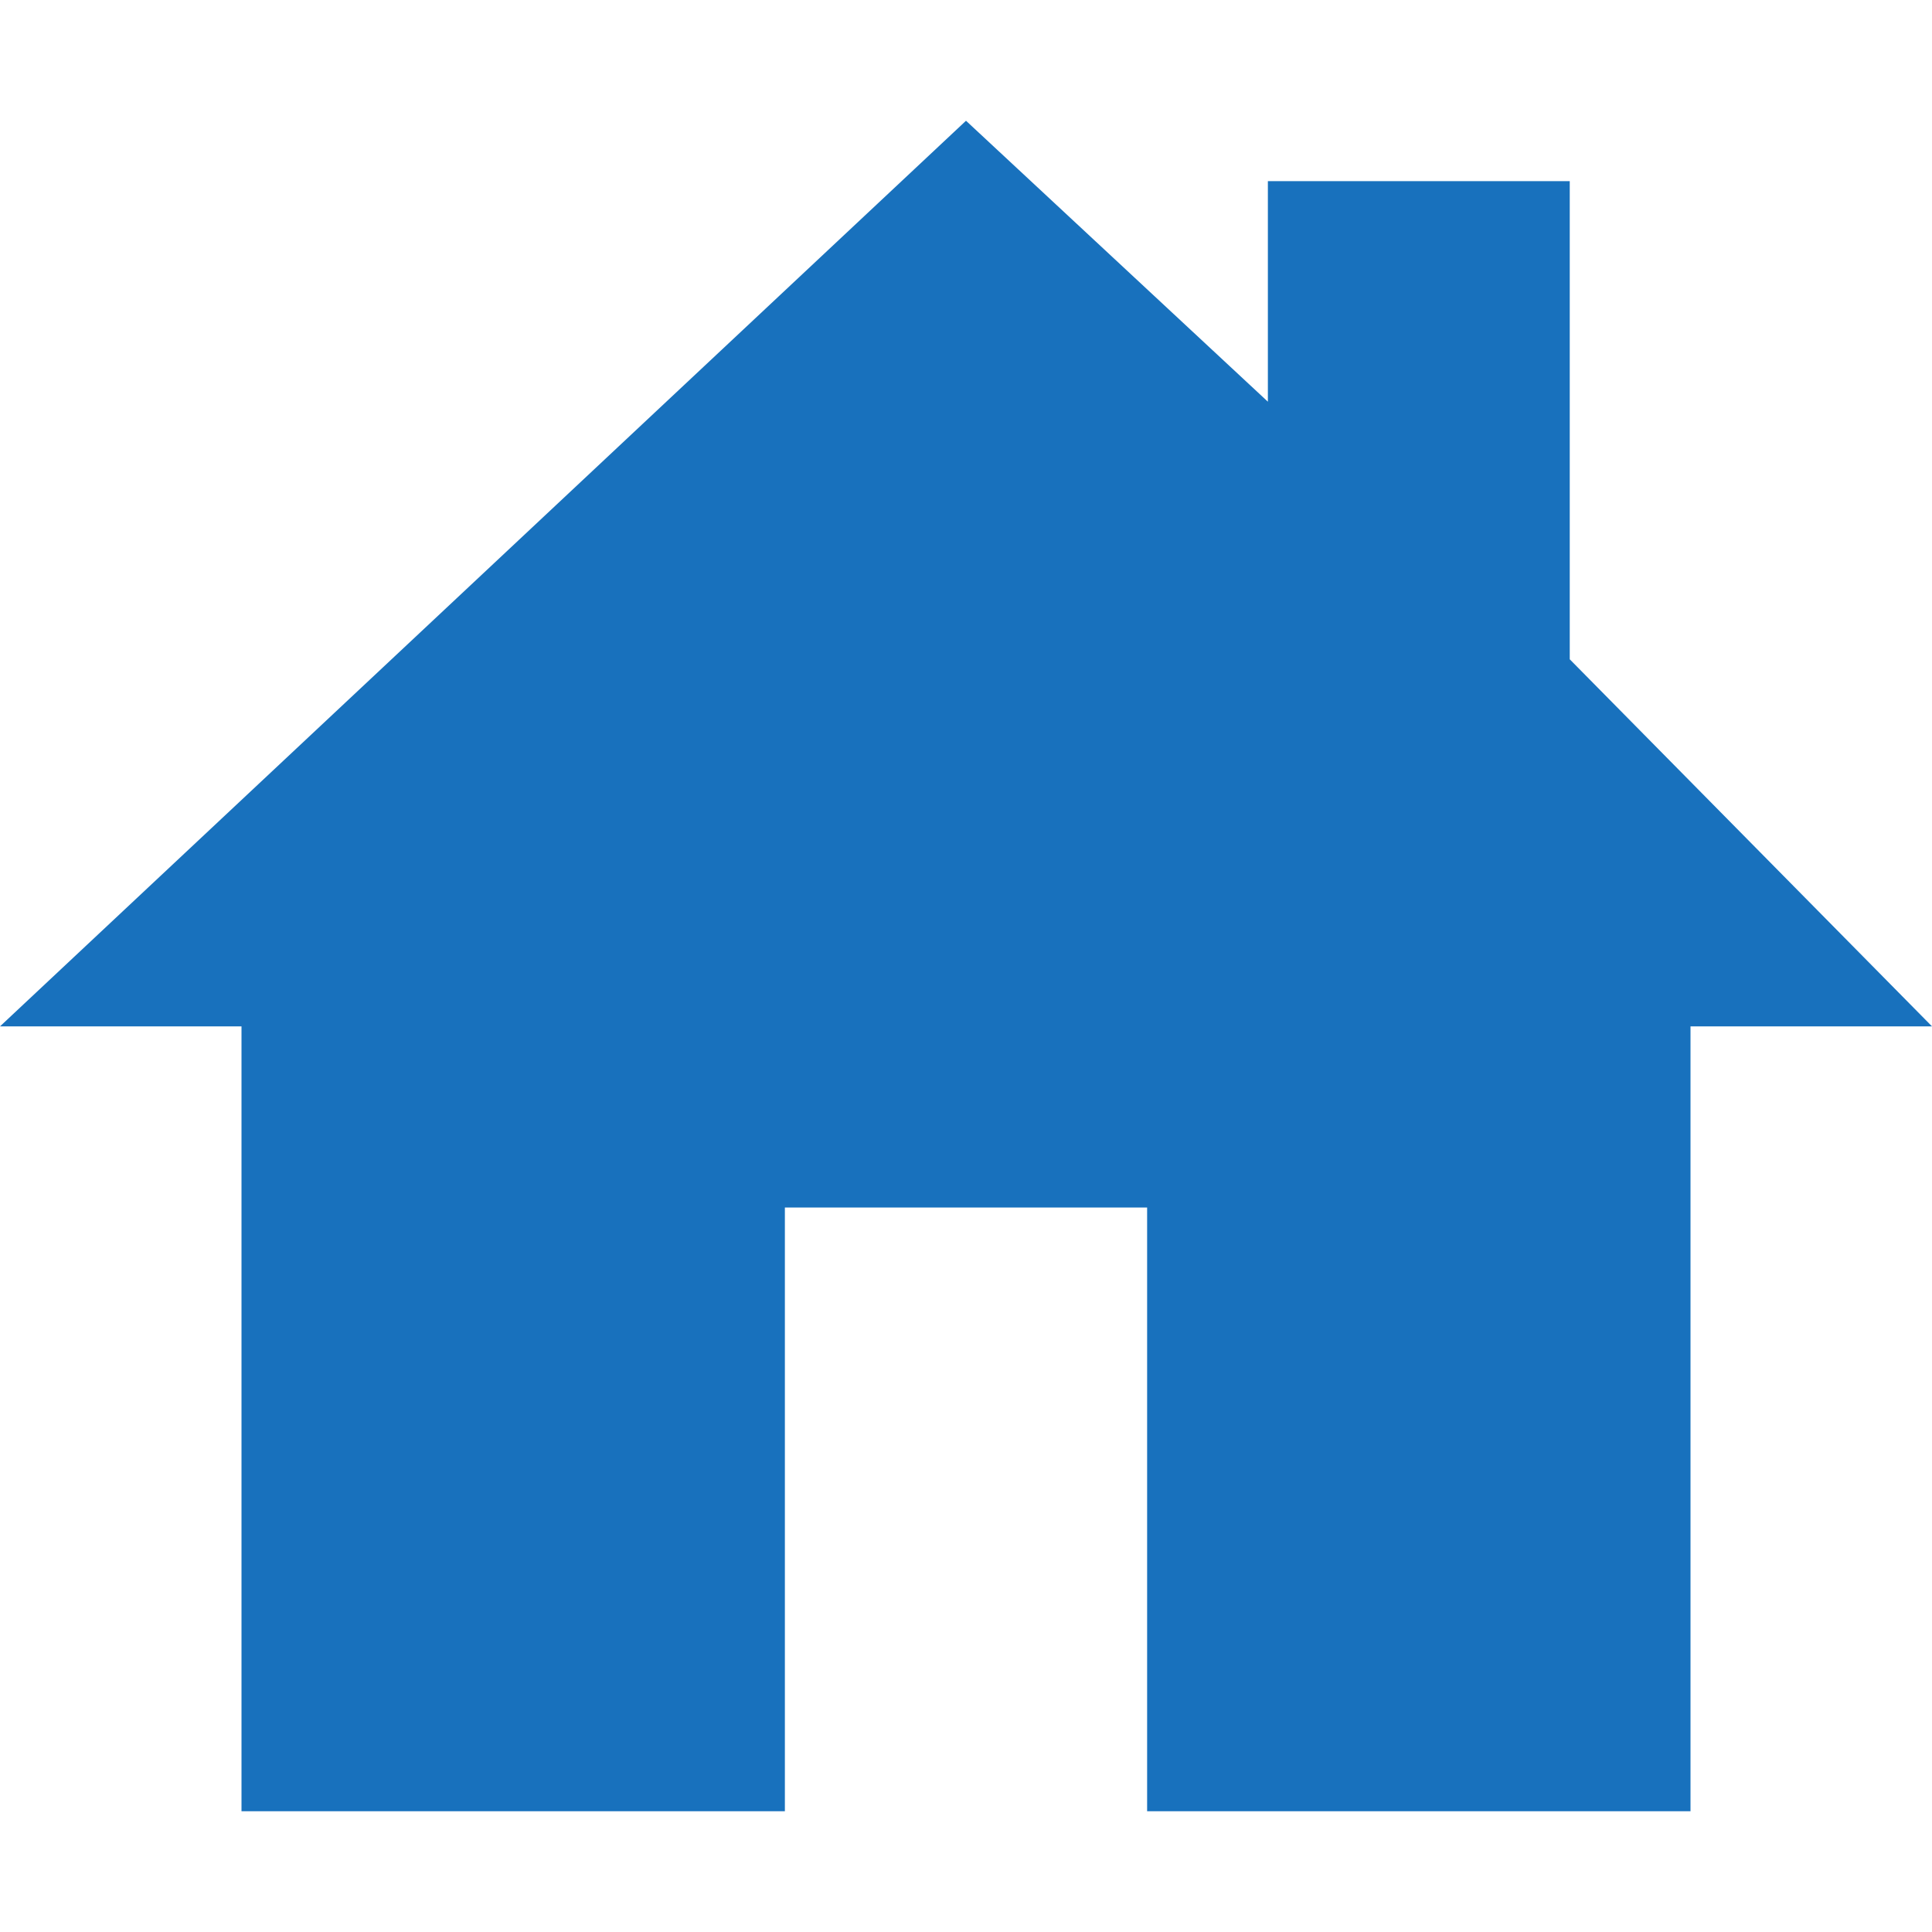
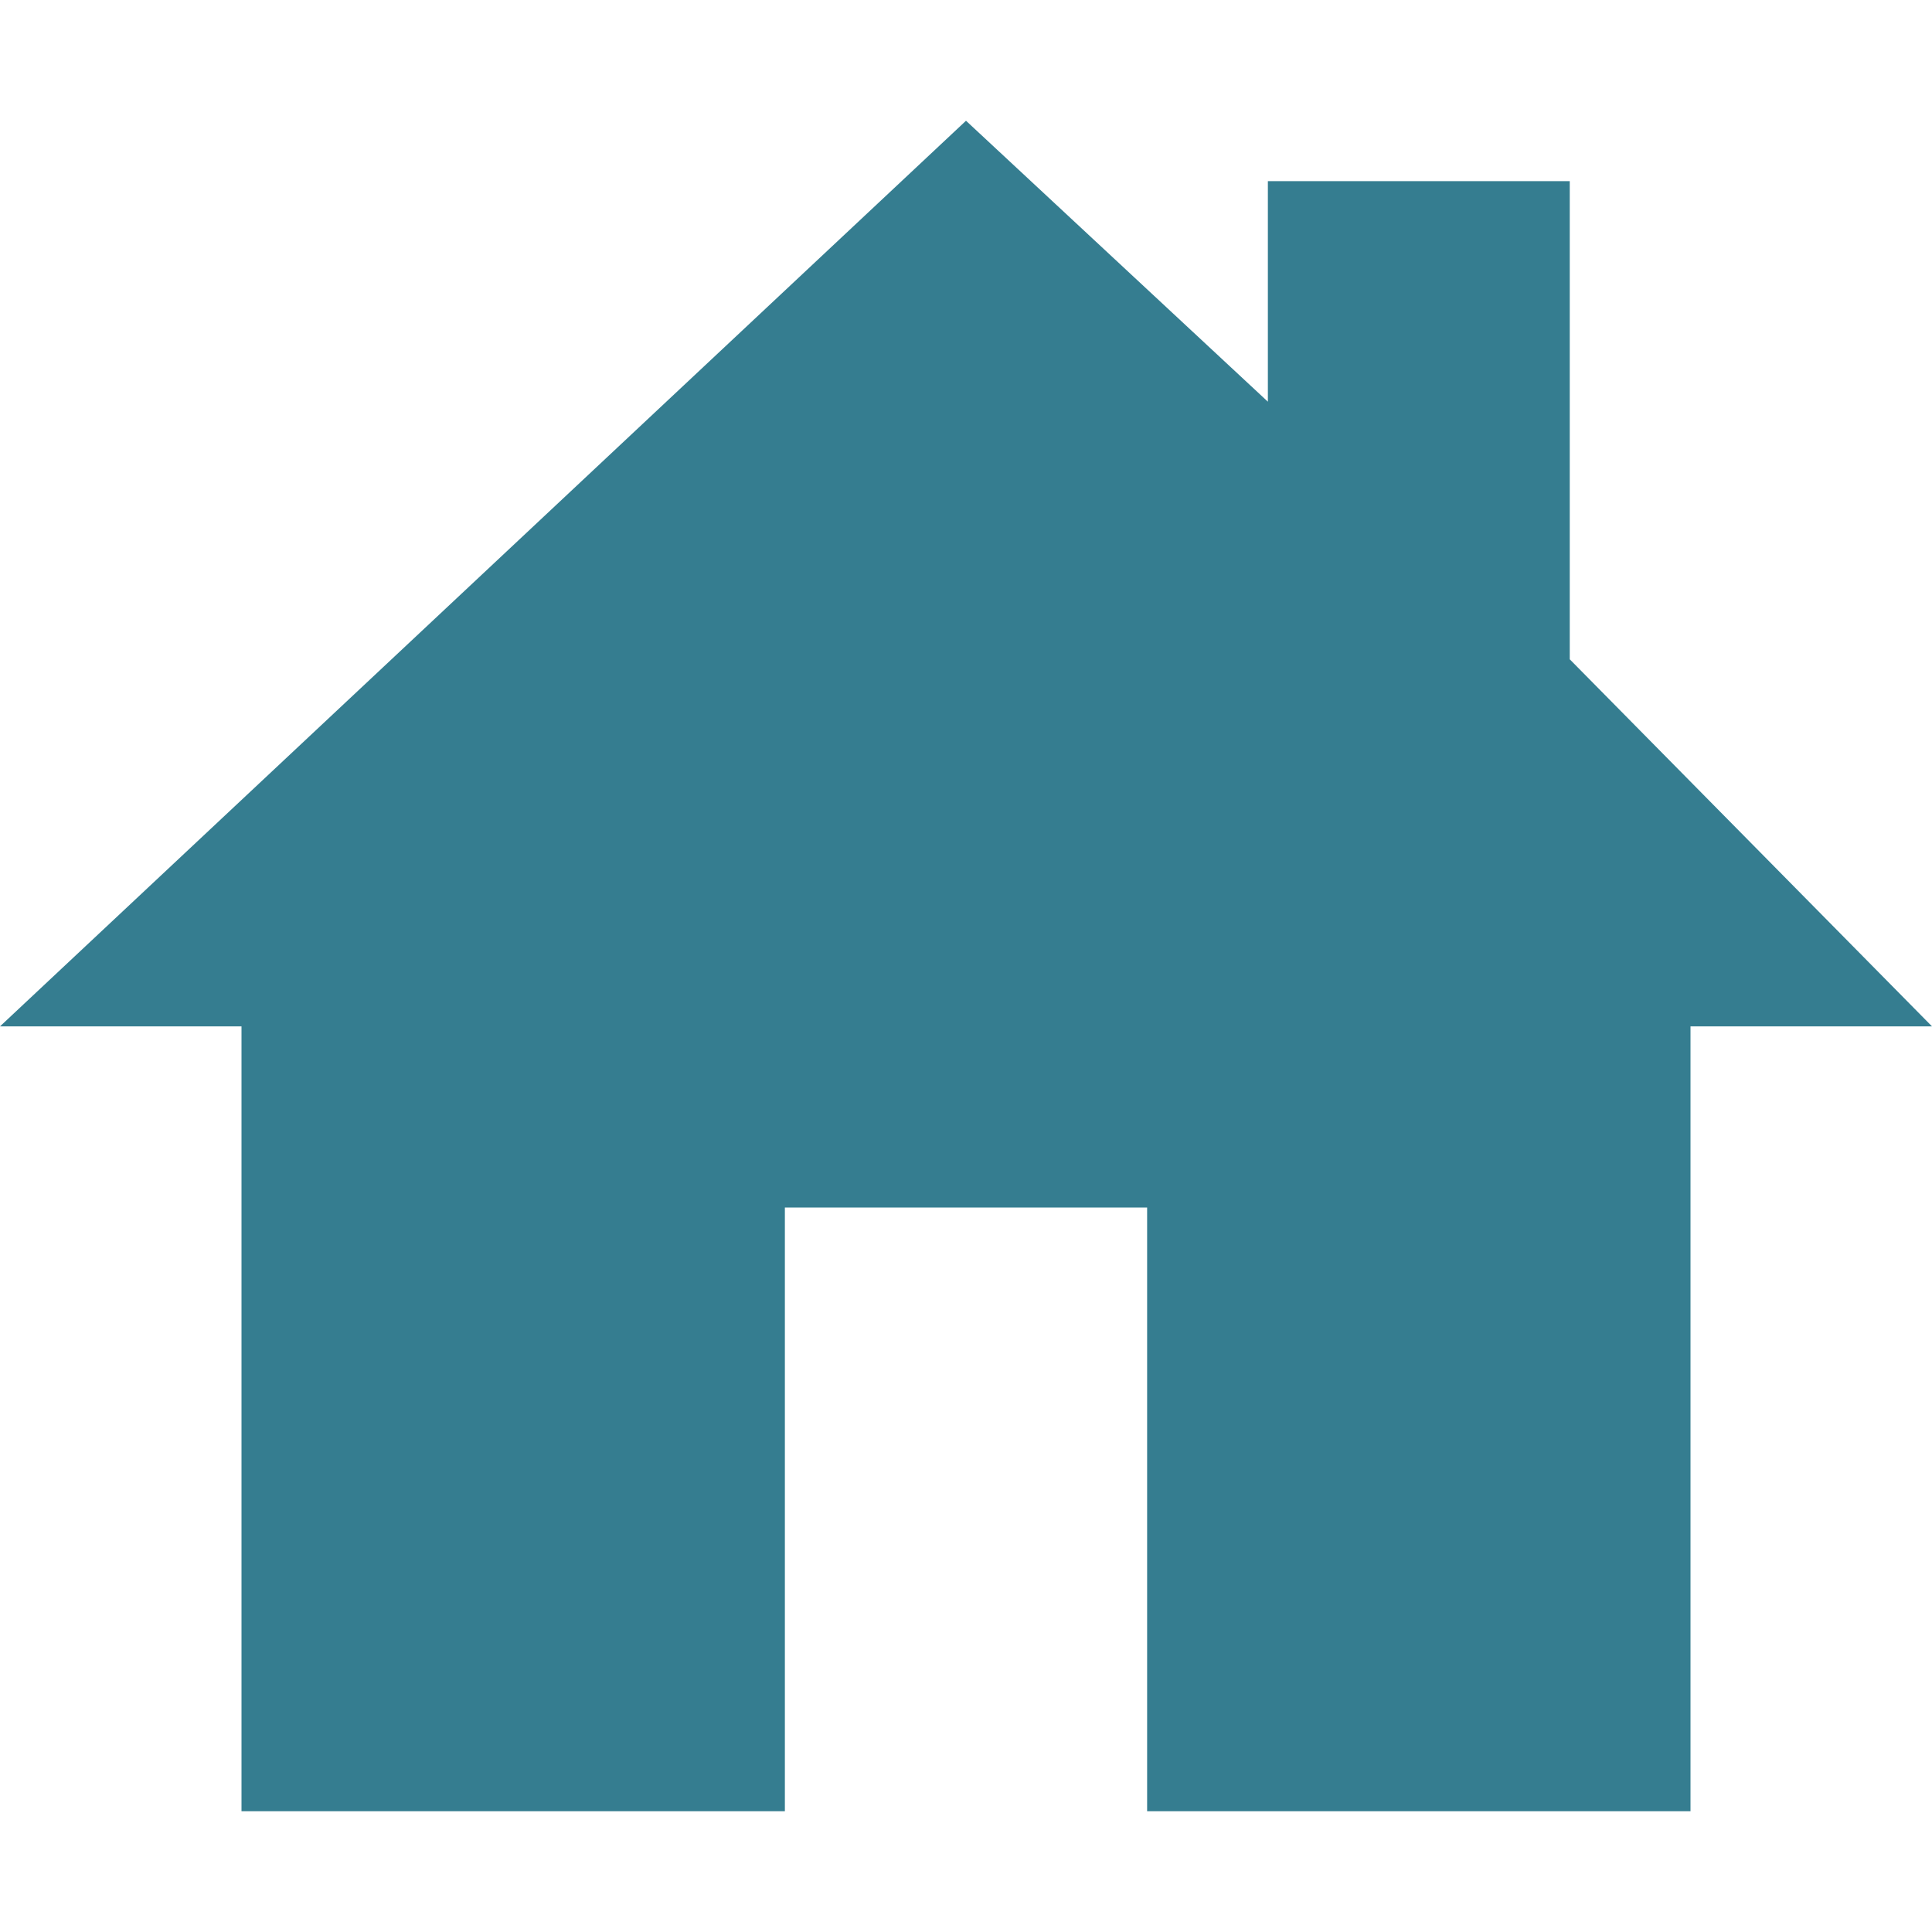
<svg xmlns="http://www.w3.org/2000/svg" id="Layer_1" version="1.1" viewBox="0 0 24 24">
  <defs>
    <style>
      .st0 {
-         fill: #1871bd;
+         fill: #357d90;
      }
    </style>
  </defs>
-   <path class="st0" d="M19.5,8.19V2.25h-3.75v2.74l-3.75-3.49L0,12.75h3v9.75h6.75v-7.5h4.5v7.5h6.75v-9.75h3l-4.5-4.56Z" />
+   <path class="st0" d="M19.5,8.19V2.25h-3.75v2.74l-3.75-3.49L0,12.75h3v9.75h6.75v-7.5h4.5v7.5h6.75v-9.75h3s-4.5-4.56-4.5-4.56Z" />
</svg>
